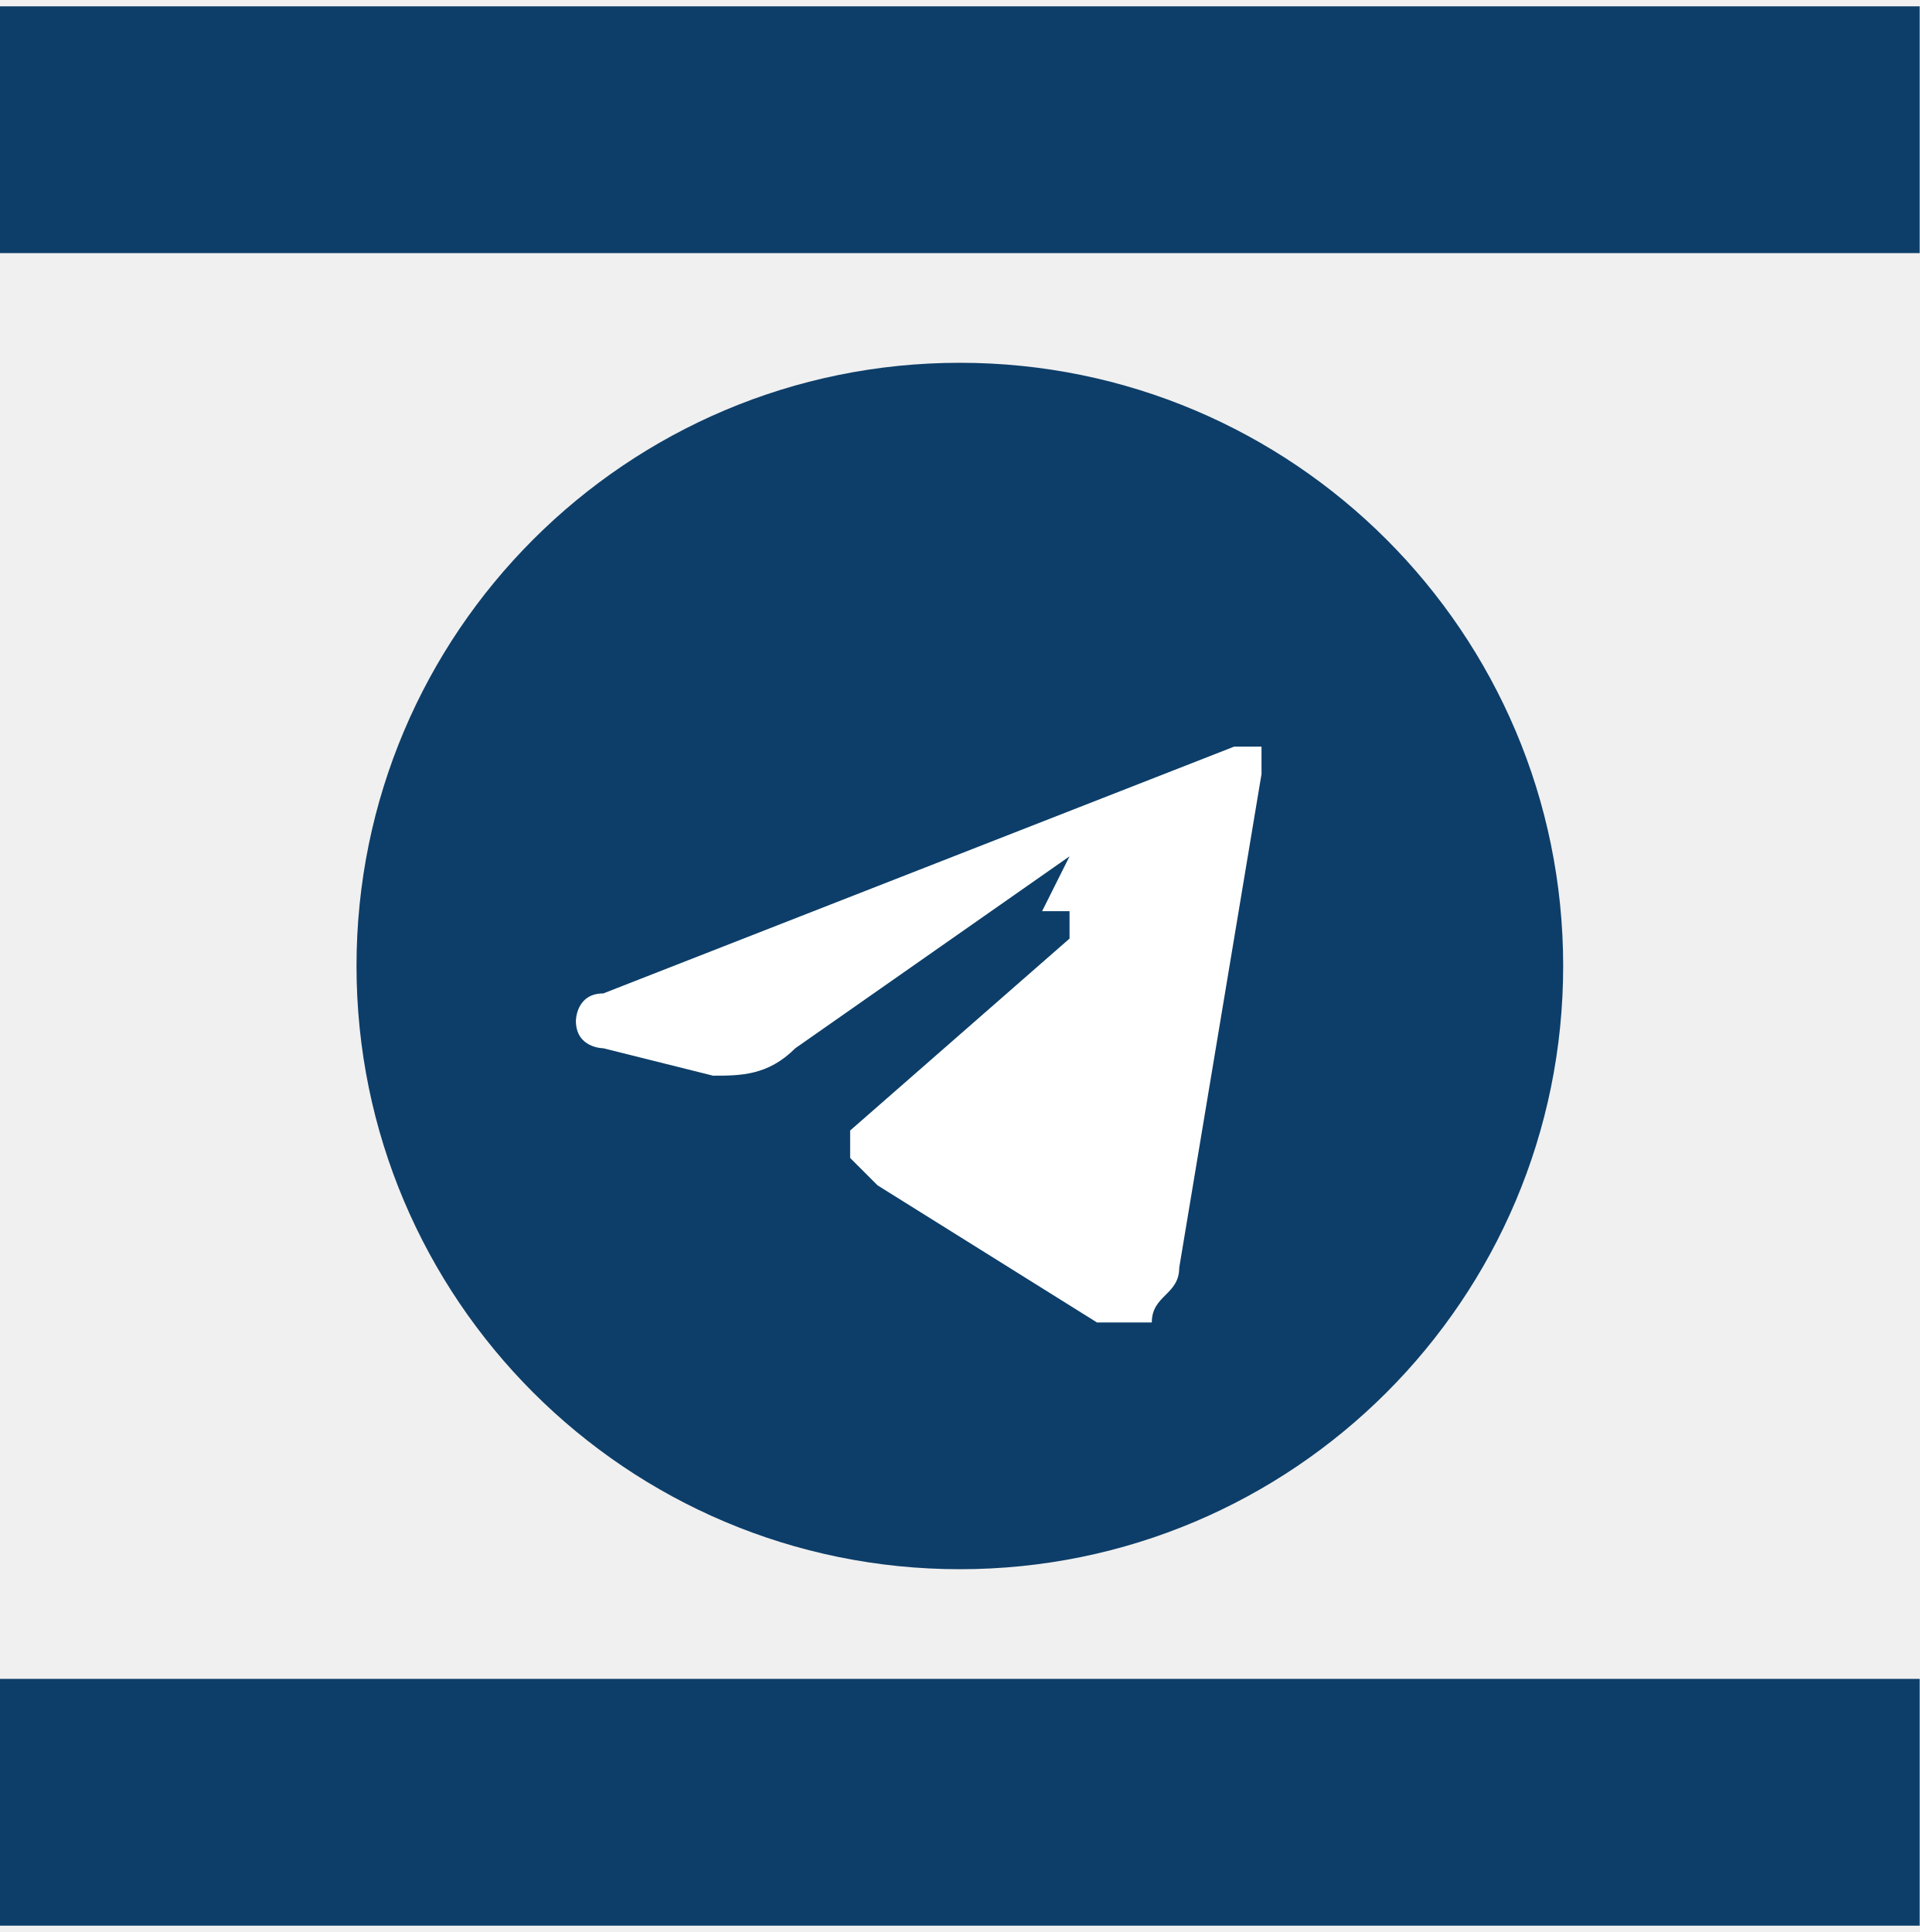
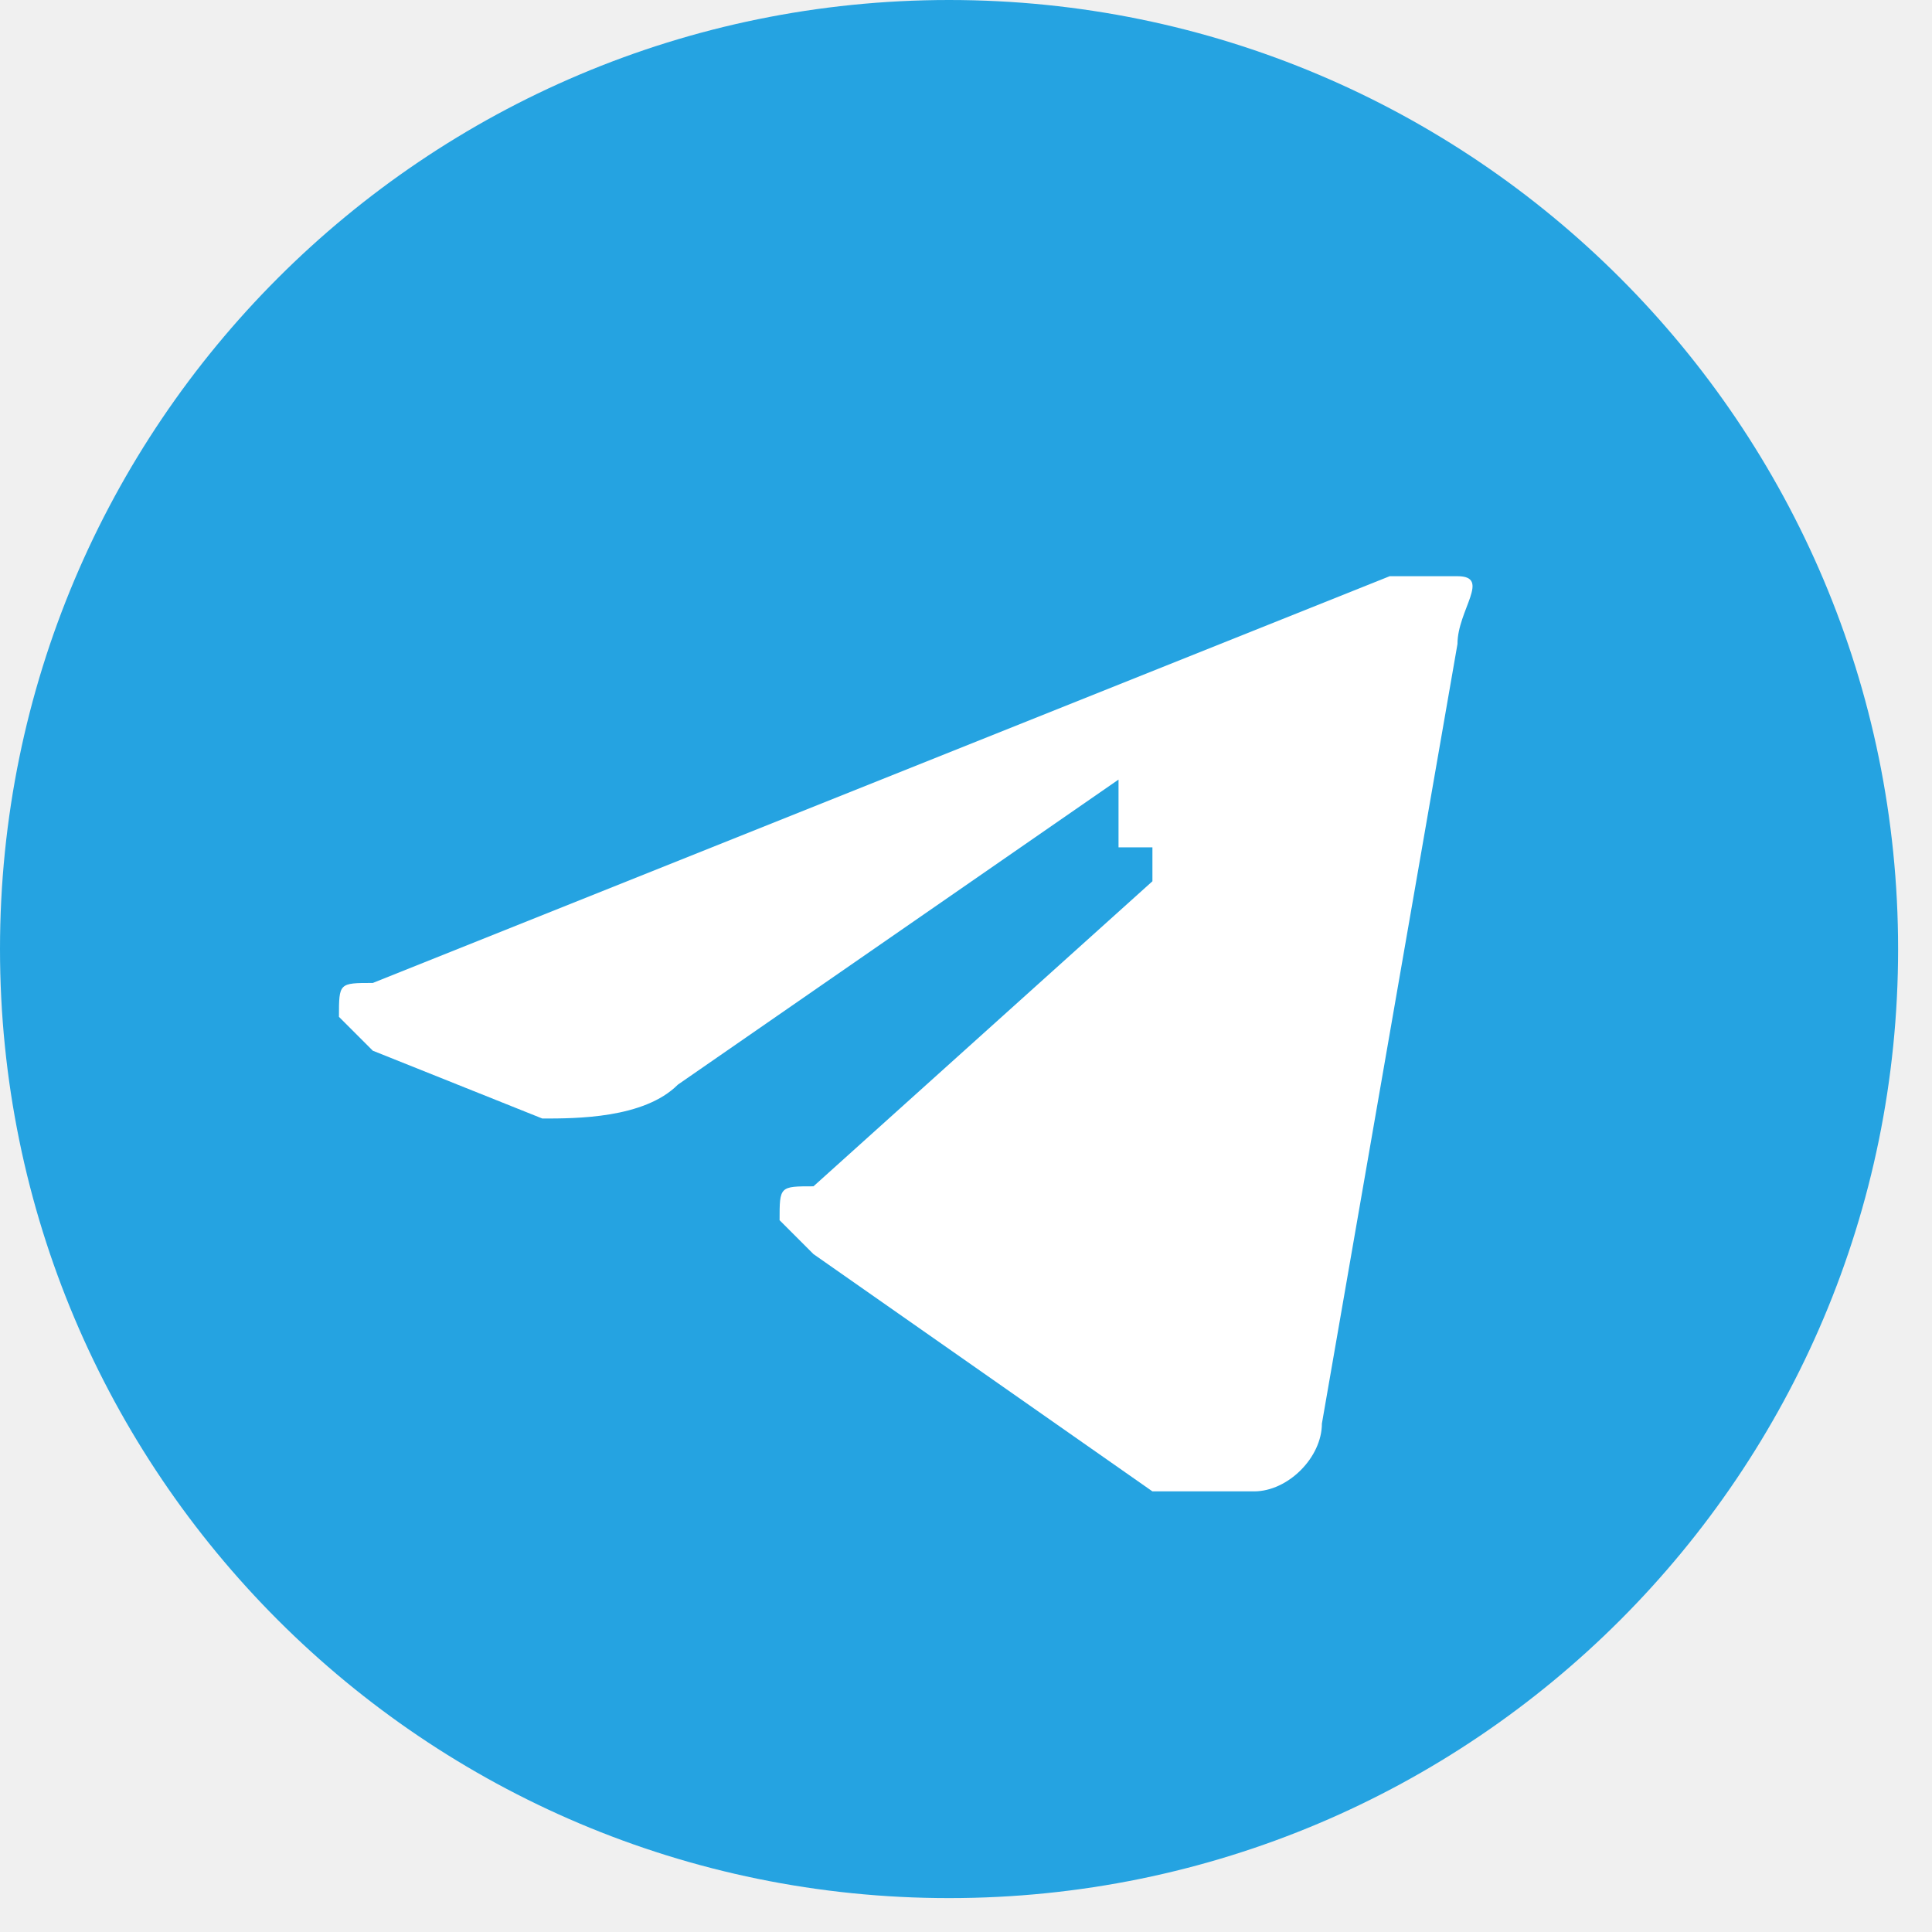
- <svg xmlns="http://www.w3.org/2000/svg" xml:space="preserve" width="48mm" height="48.317mm" version="1.1" style="shape-rendering:geometricPrecision; text-rendering:geometricPrecision; image-rendering:optimizeQuality; fill-rule:evenodd; clip-rule:evenodd" viewBox="0 0 0.07 0.07">
+ <svg xmlns="http://www.w3.org/2000/svg" xml:space="preserve" width="30mm" height="30mm" version="1.1" style="shape-rendering:geometricPrecision; text-rendering:geometricPrecision; image-rendering:optimizeQuality; fill-rule:evenodd; clip-rule:evenodd" viewBox="0 0 0.057 0.057">
  <defs>
    <style type="text/css">
   
-     .str0 {stroke:#125490;stroke-width:0;stroke-miterlimit:22.926}
-     .fil1 {fill:#0D3E69}
-     .fil2 {fill:white}
-     .fil0 {fill:#0D3E69;fill-rule:nonzero}
+     .fil0 {fill:#25A3E1}
+     .fil1 {fill:white}
   
  </style>
  </defs>
-   <g id="Слой_x0020_1">
-     <g id="_1536319559456">
-       <path class="fil0" d="M-0 0.07l0 -0.009c0.009,0 0.045,0 0.07,0l0 0.009 -0.07 0z" />
-       <path class="fil0" d="M-0 0l0 0.009c0.022,0 0.054,0 0.07,0l0 -0.009 -0.07 0z" />
-     </g>
-     <g id="_1536319560128">
-       <circle class="fil1" cx="0.035" cy="0.035" r="0.022" />
-       <path class="fil2 str0" d="M0.039 0.031l-0.01 0.007c-0.001,0.001 -0.002,0.001 -0.003,0.001l-0.004 -0.001c-0,-0 -0.001,-0 -0.001,-0.001 -0,-0 0,-0.001 0.001,-0.001l0.023 -0.009c0,-0 0.001,-0 0.001,-0 0,0 0,0.001 0,0.001l-0.003 0.018c-0,0.001 -0.001,0.001 -0.001,0.002 -0.001,0 -0.001,0 -0.002,-0l-0.008 -0.005c-0,-0 -0.001,-0.001 -0.001,-0.001 -0,-0 0,-0.001 0,-0.001l0.008 -0.007c0,-0 0,-0.001 0,-0.001 -0,-0 -0.001,-0 -0.001,-0z" />
+   <g id="tgIcon">
+     <g id="_1536321939840">
+       <circle class="fil0" cx="0.028" cy="0.028" r="0.028" />
+       <path class="fil1" d="M0.033 0.023l-0.013 0.009c-0.001,0.001 -0.003,0.001 -0.004,0.001l-0.005 -0.002c-0,-0 -0.001,-0.001 -0.001,-0.001 -0,-0.001 0,-0.001 0.001,-0.001l0.03 -0.012c0.001,-0 0.001,-0 0.002,-0 0.001,0 0,0.001 0,0.002l-0.004 0.023c-0,0.001 -0.001,0.002 -0.002,0.002 -0.001,0 -0.002,0 -0.003,-0l-0.01 -0.007c-0,-0 -0.001,-0.001 -0.001,-0.001 -0,-0.001 0,-0.001 0.001,-0.001l0.01 -0.009c0,-0 0,-0.001 0,-0.001 -0,-0 -0.001,-0 -0.001,-0z" />
    </g>
  </g>
</svg>
